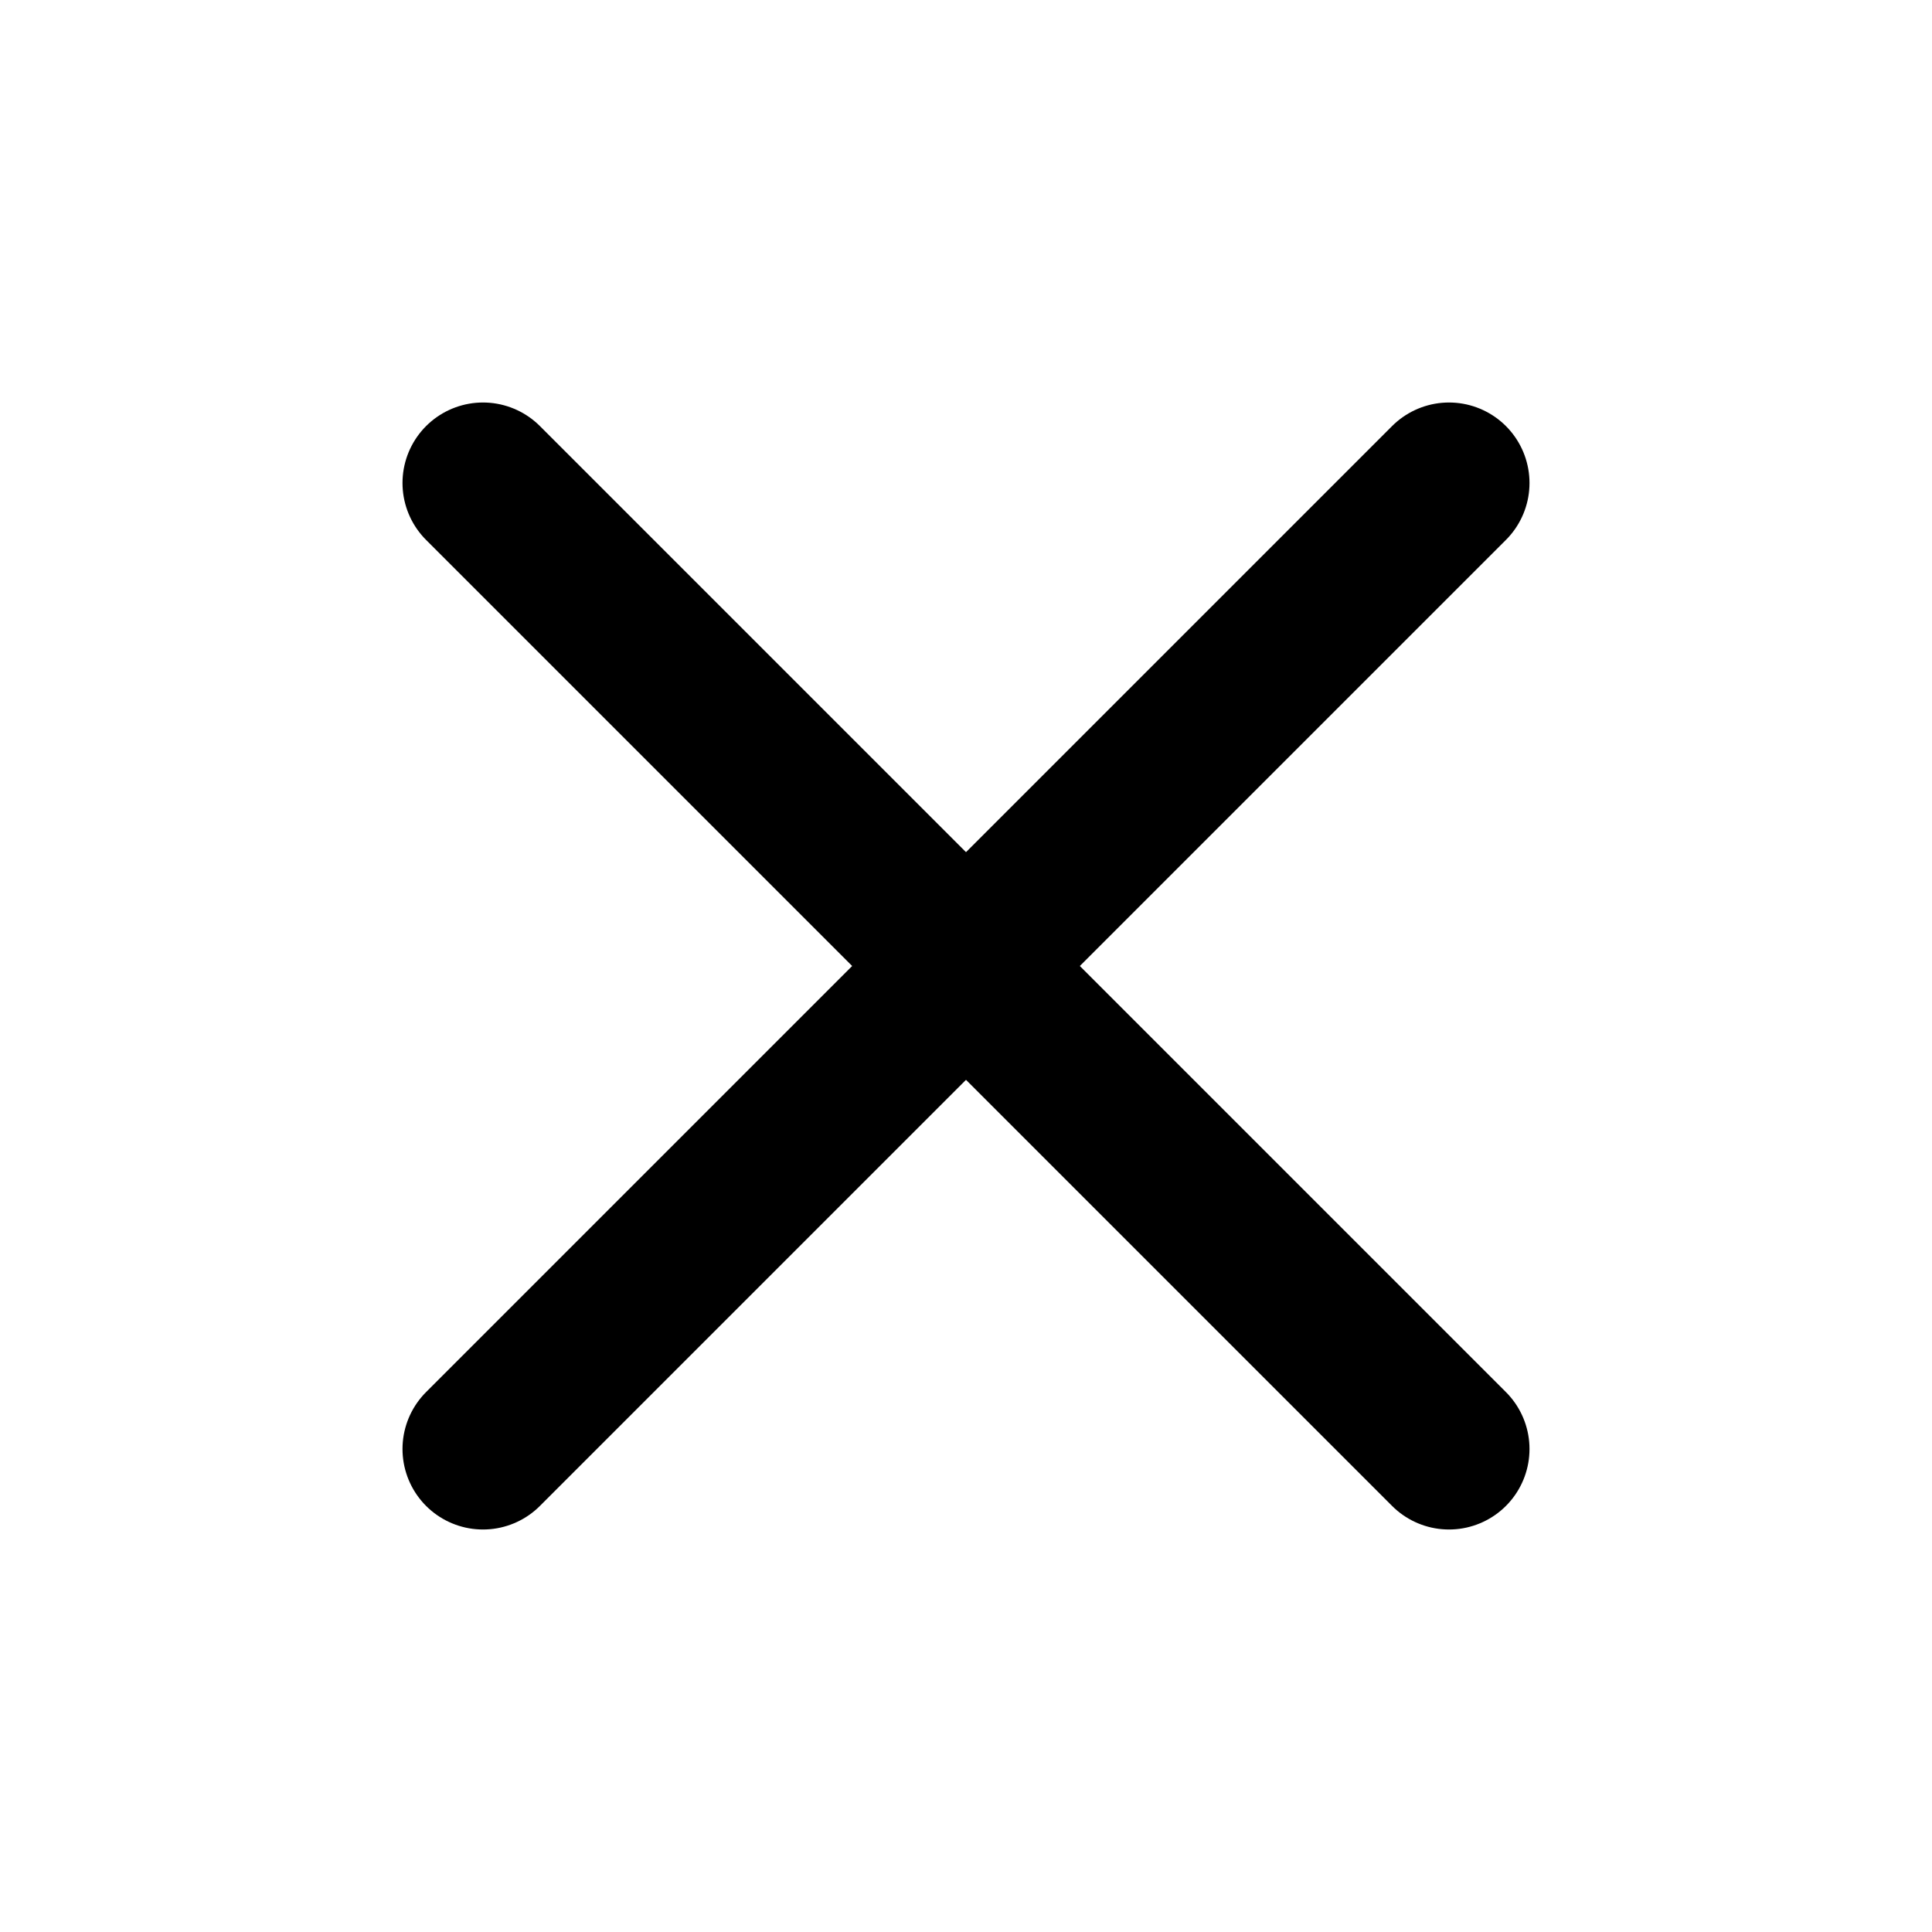
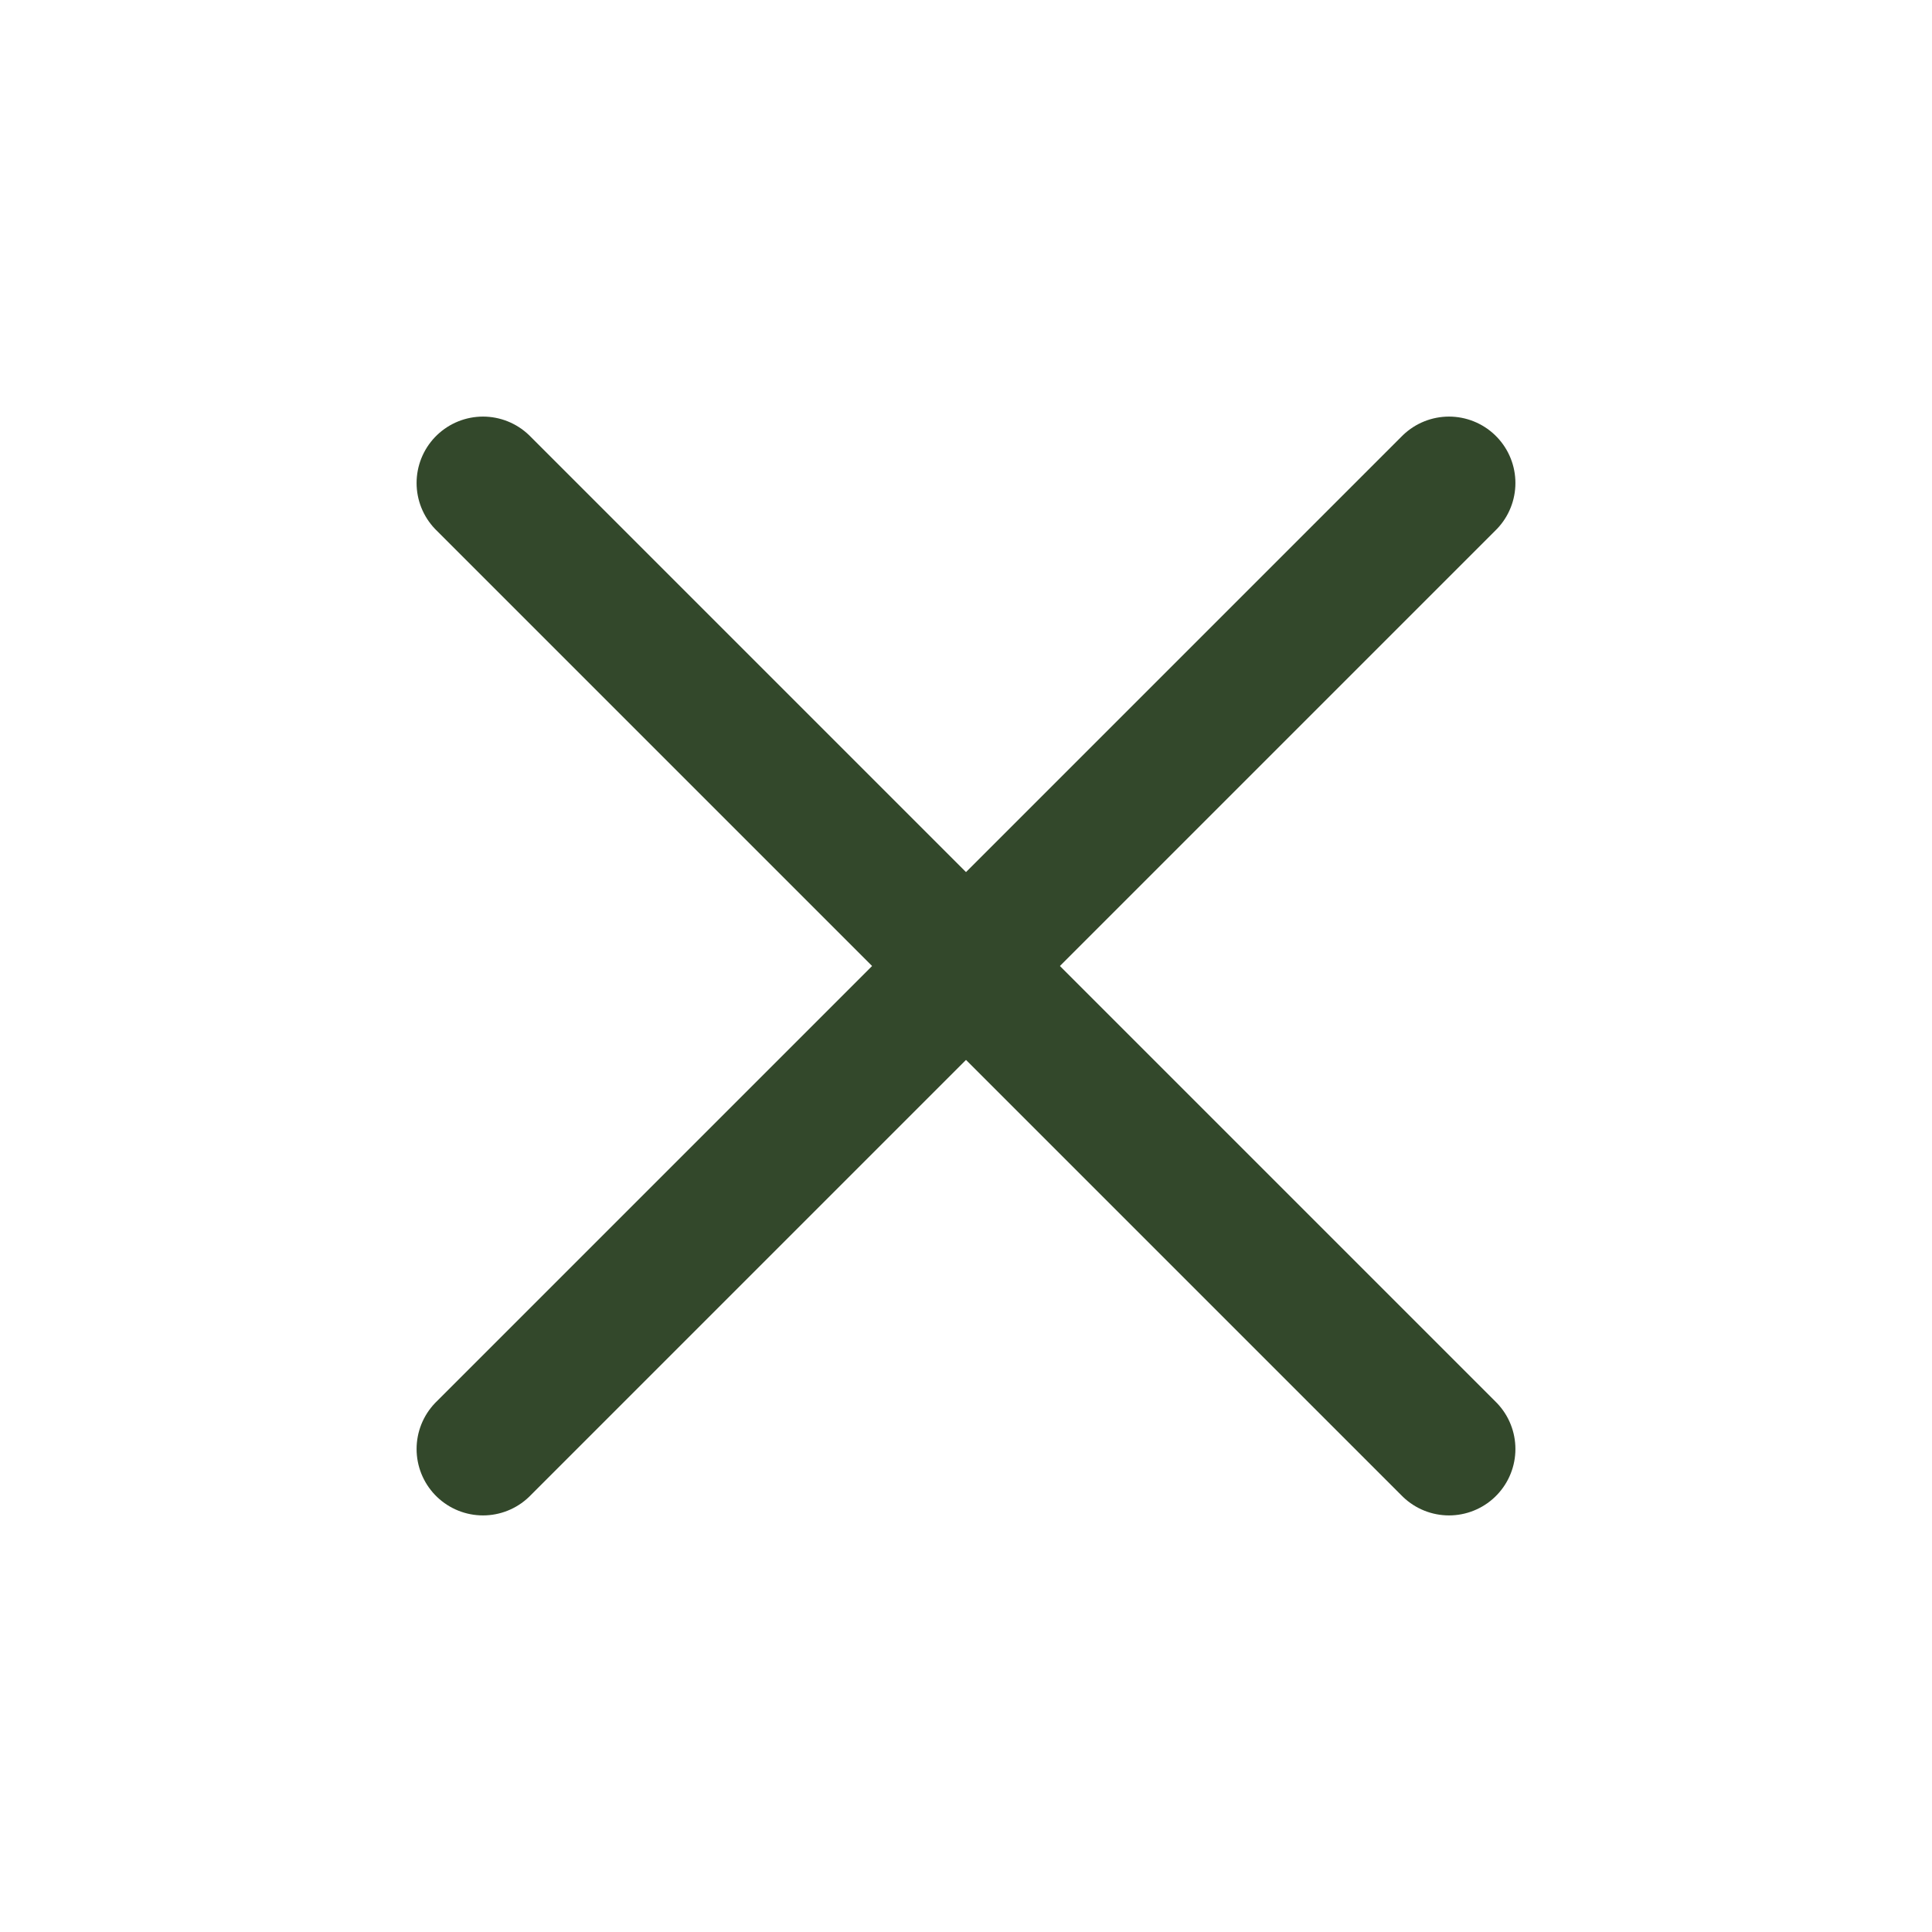
- <svg xmlns="http://www.w3.org/2000/svg" width="24" height="24" viewBox="0 0 24 24" fill="none" stroke="currentColor" stroke-width="2" stroke-linecap="round" stroke-linejoin="round">
+ <svg xmlns="http://www.w3.org/2000/svg" width="24" height="24" viewBox="0 0 24 24" fill="none" stroke="#33482b" stroke-width="1.65" stroke-linecap="round" stroke-linejoin="round">
  <path d="M18 6 6 18" />
  <path d="m6 6 12 12" />
</svg>
